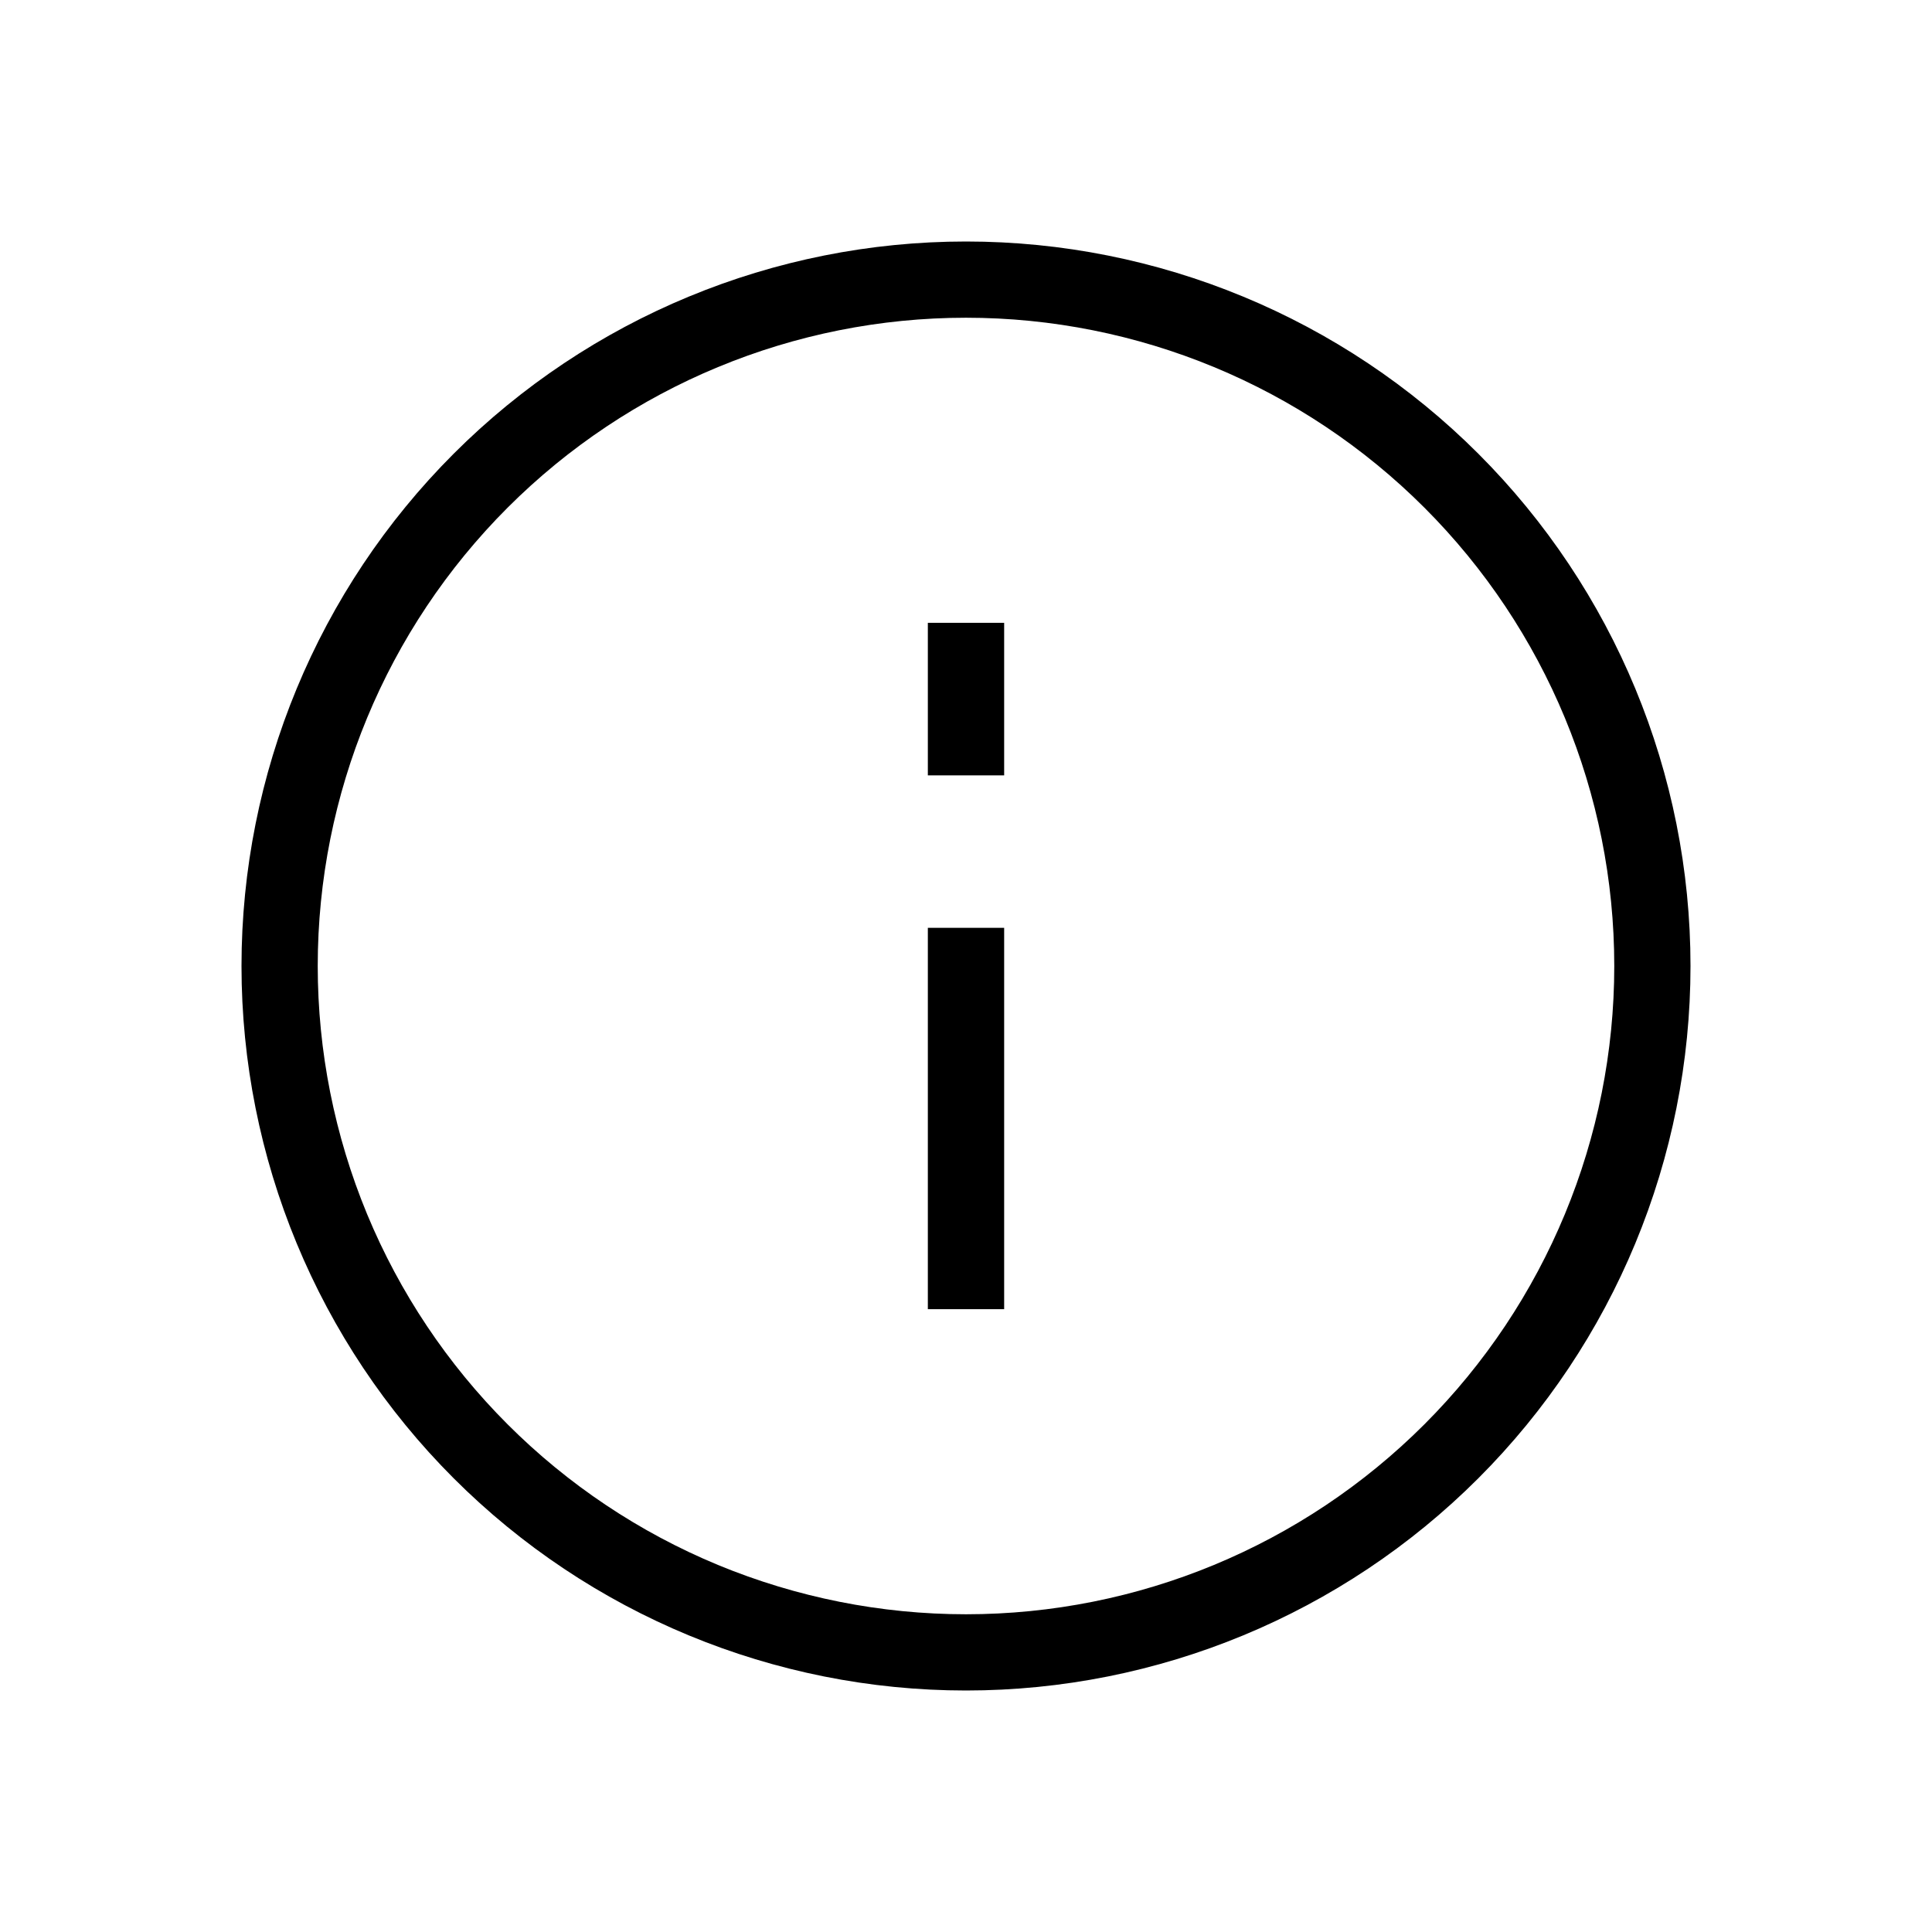
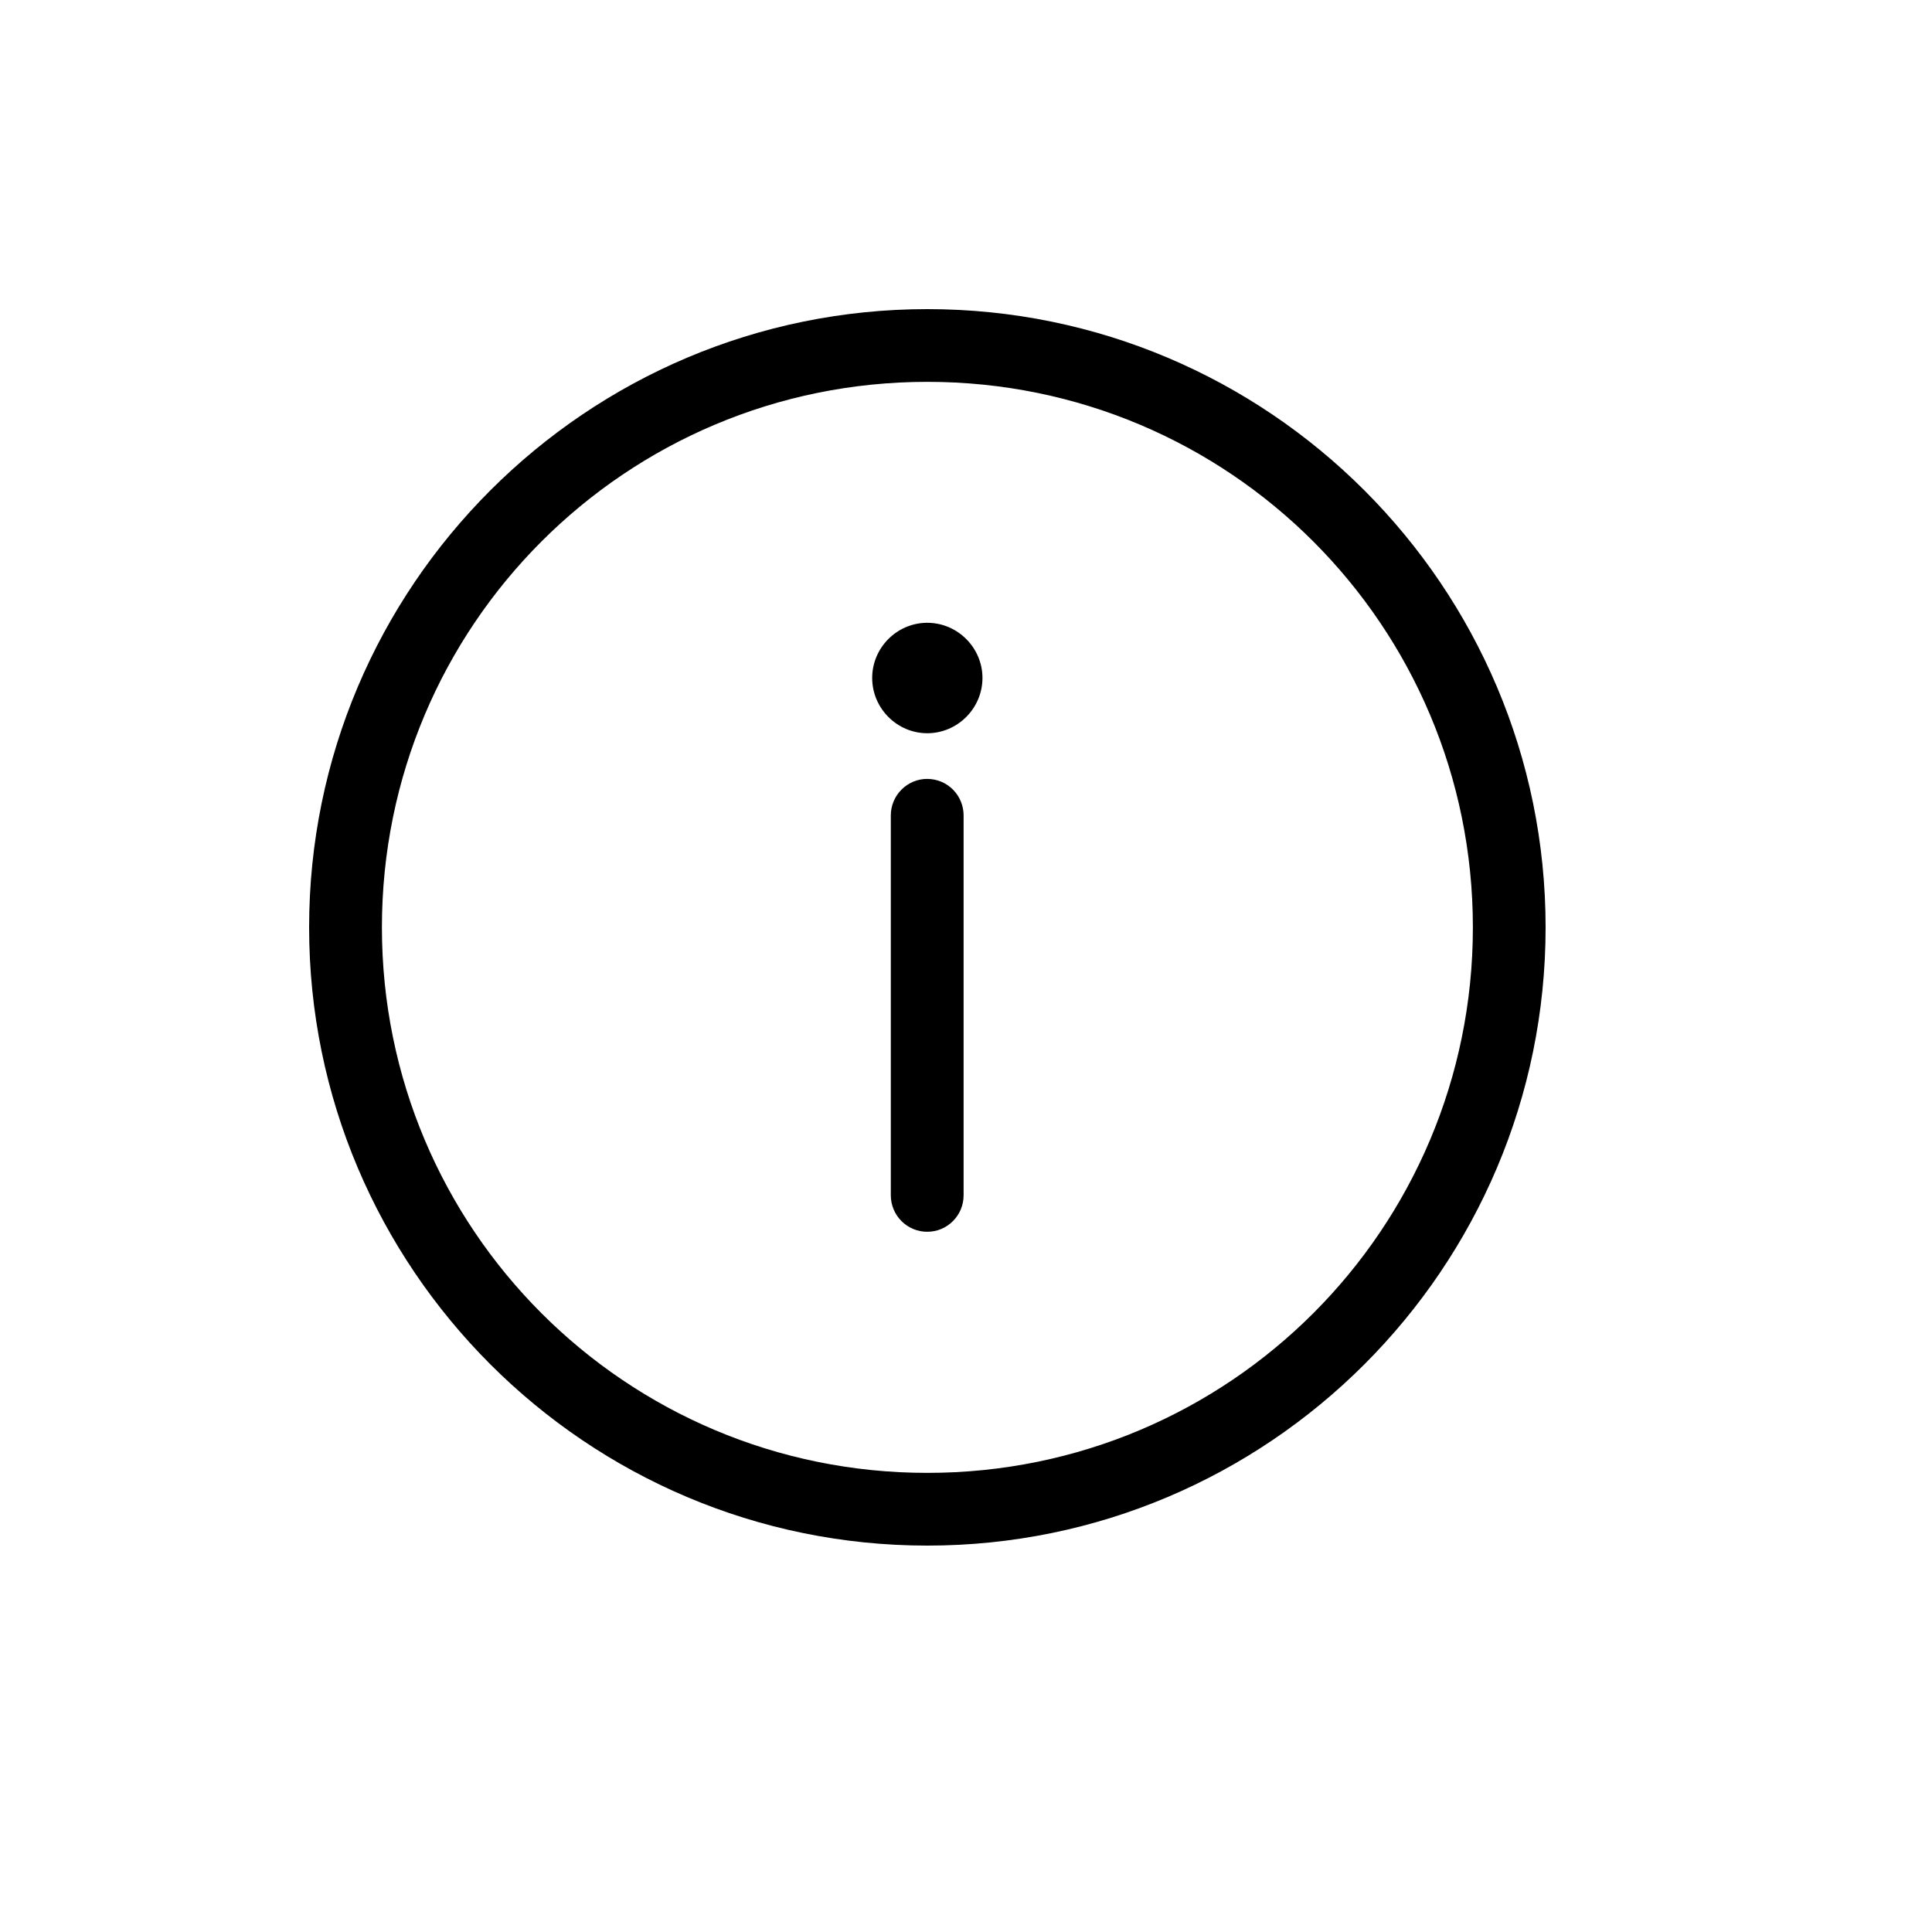
- <svg xmlns="http://www.w3.org/2000/svg" width="24" height="24" viewBox="0 0 24 24" fill="none">
-   <path d="M12 3C9.613 3 7.324 3.948 5.636 5.636C3.948 7.324 3 9.613 3 12C3 14.387 3.948 16.676 5.636 18.364C7.324 20.052 9.613 21 12 21C14.387 21 16.676 20.052 18.364 18.364C20.052 16.676 21 14.387 21 12C21 9.613 20.052 7.324 18.364 5.636C16.676 3.948 14.387 3 12 3ZM12 3.947C14.136 3.947 16.184 4.796 17.694 6.306C19.204 7.816 20.053 9.864 20.053 12C20.053 14.136 19.204 16.184 17.694 17.694C16.184 19.204 14.136 20.053 12 20.053C10.943 20.053 9.895 19.844 8.918 19.44C7.941 19.035 7.054 18.442 6.306 17.694C5.558 16.946 4.965 16.059 4.56 15.082C4.156 14.105 3.947 13.057 3.947 12C3.947 9.864 4.796 7.816 6.306 6.306C7.816 4.796 9.864 3.947 12 3.947ZM12.474 7.737V9.632H11.526V7.737H12.474ZM12.474 11.526V16.263H11.526V11.526H12.474Z" fill="black" />
+ <svg xmlns="http://www.w3.org/2000/svg" width="25" height="25" viewBox="0 0 25 25" fill="none">
+   <path d="M12 4C7.588 4 4 7.587 4 12C4 16.413 7.588 20 12 20C16.413 20 20 16.413 20 12C20 7.587 16.413 4 12 4ZM12 4.941C15.905 4.941 19.059 8.096 19.059 12C19.059 15.904 15.905 19.059 12 19.059C8.096 19.059 4.942 15.904 4.942 12C4.942 8.096 8.096 4.941 12 4.941ZM11.981 8.059C11.597 8.069 11.286 8.387 11.286 8.773C11.286 9.165 11.607 9.488 11.999 9.488C12.391 9.488 12.713 9.165 12.713 8.773C12.713 8.381 12.391 8.059 11.999 8.059H11.981ZM12 10.079C11.875 10.078 11.755 10.128 11.666 10.217C11.577 10.305 11.527 10.426 11.527 10.551V15.467C11.527 15.592 11.577 15.713 11.666 15.802C11.755 15.89 11.875 15.94 12 15.939C12.125 15.939 12.244 15.889 12.332 15.8C12.42 15.712 12.469 15.592 12.469 15.467V10.551C12.469 10.427 12.42 10.307 12.332 10.218C12.244 10.129 12.125 10.08 12 10.079Z" fill="black" />
</svg>
